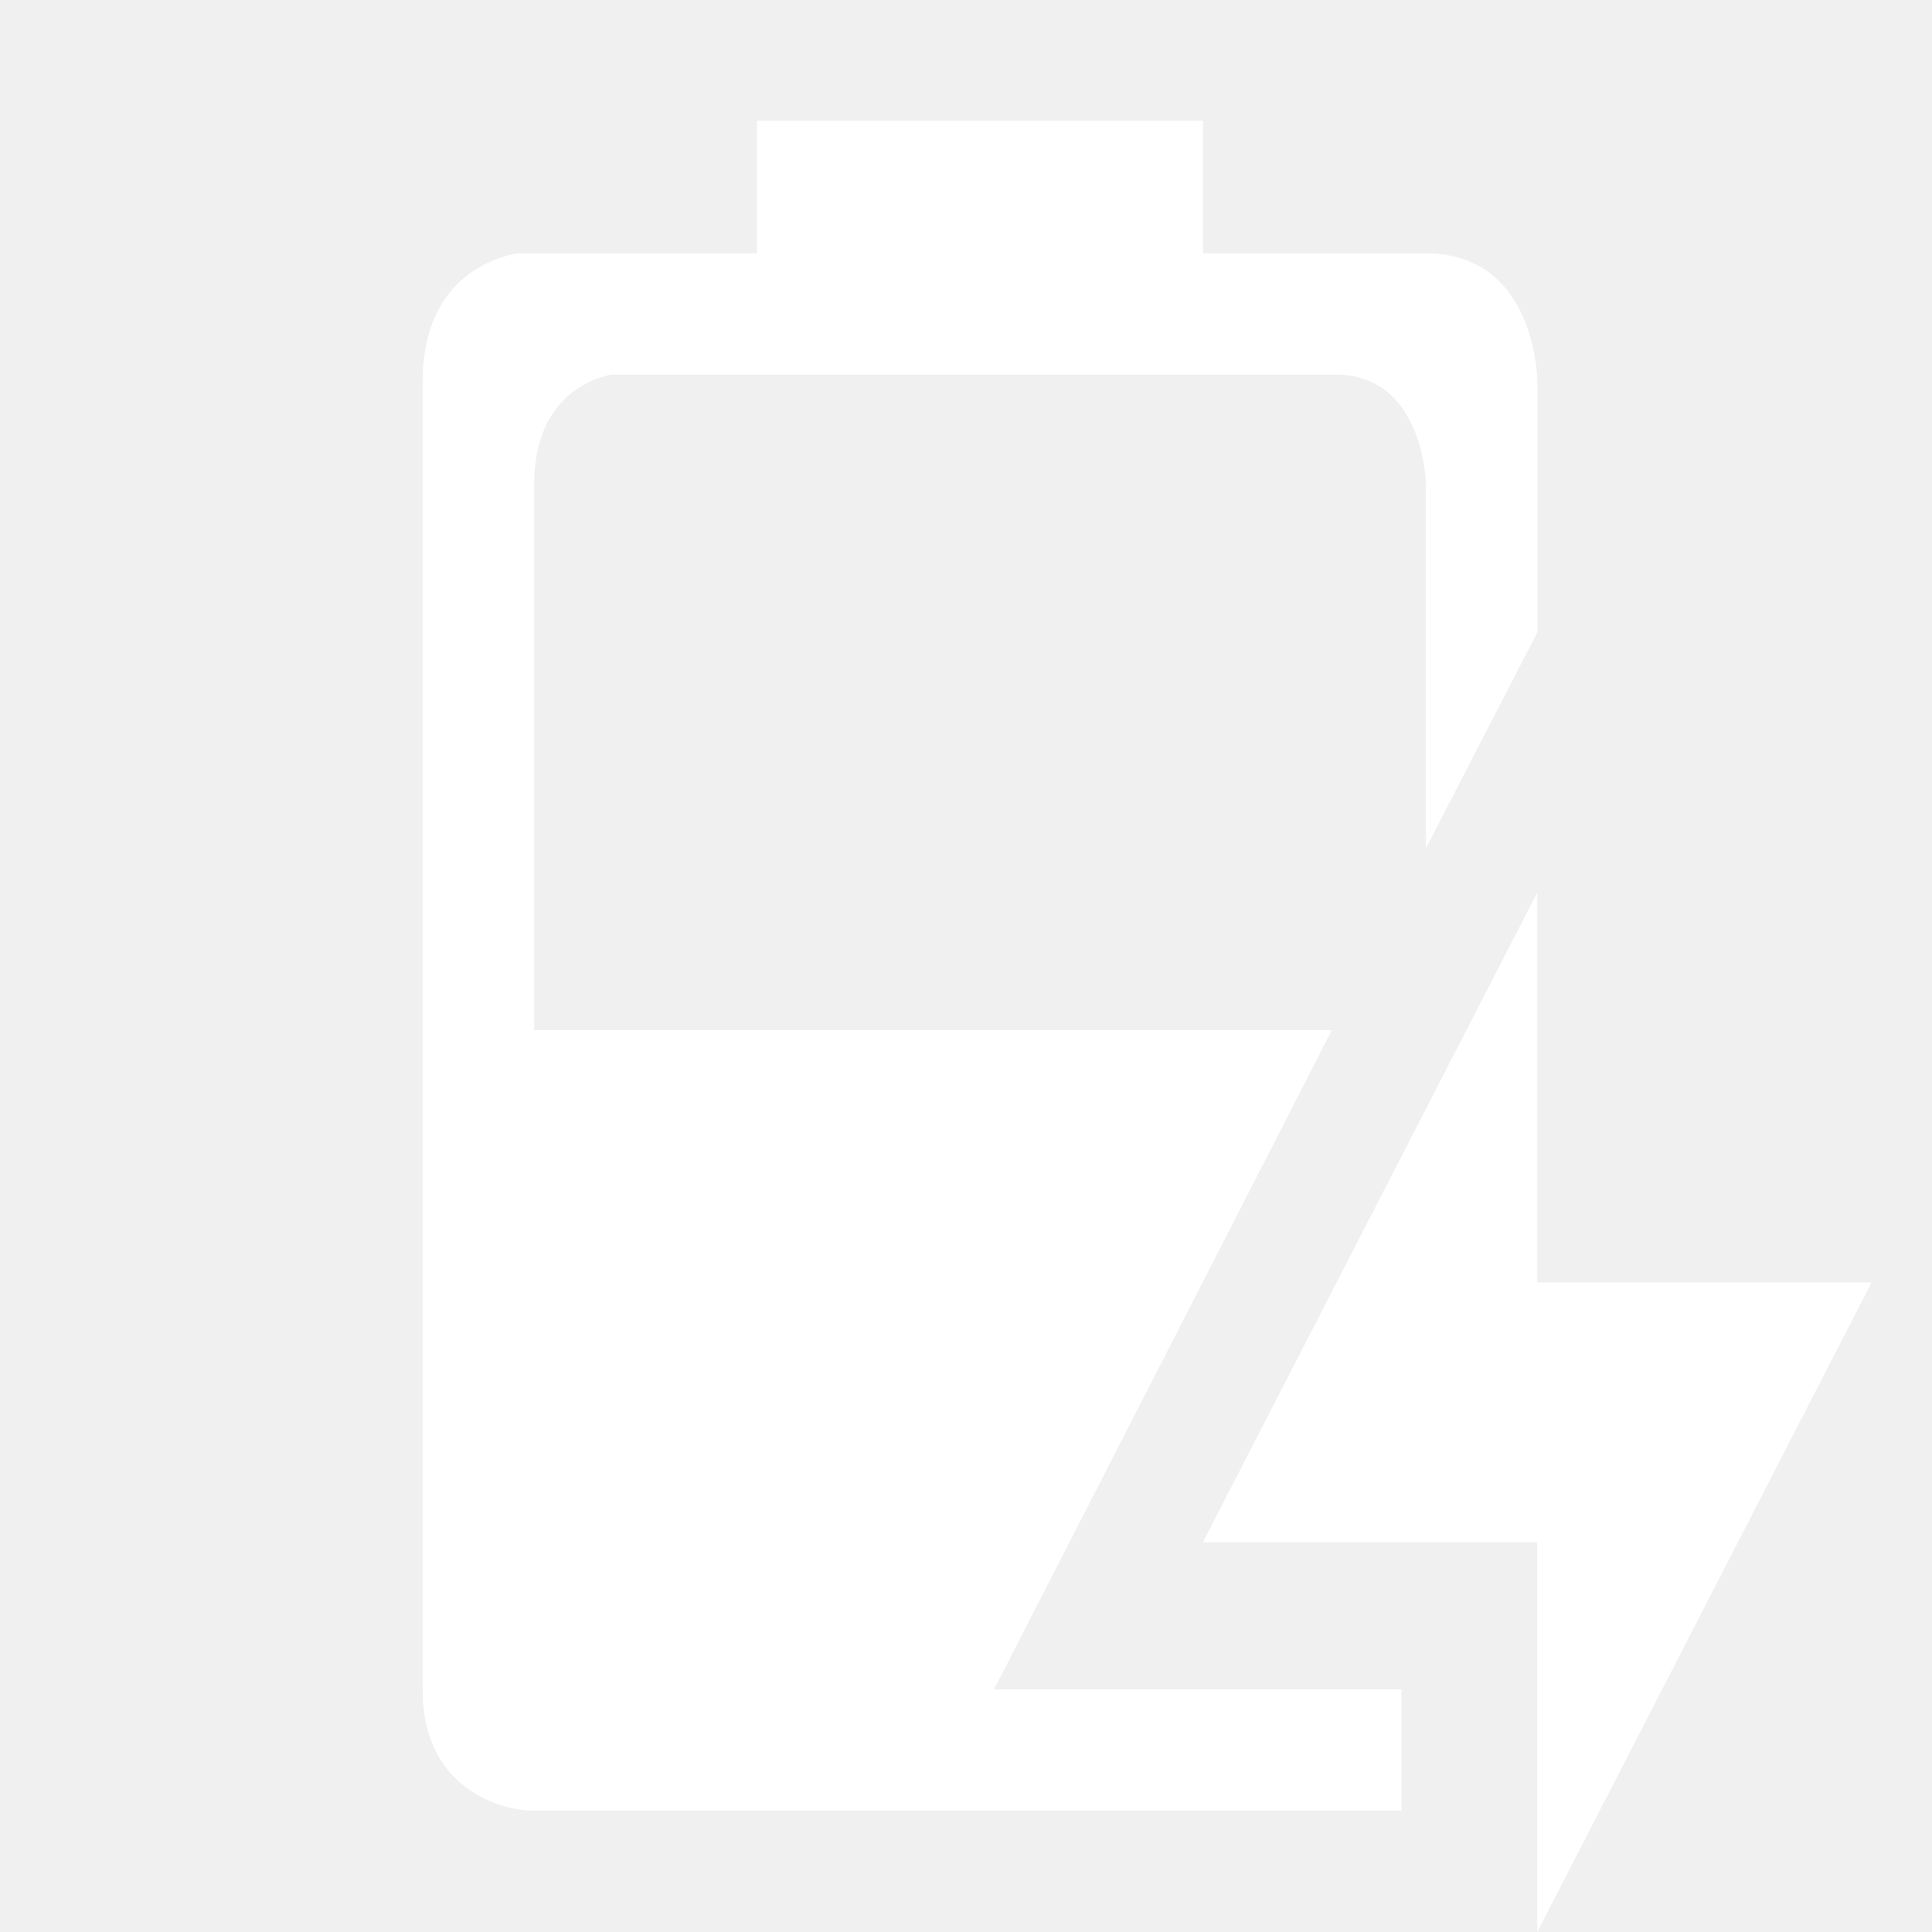
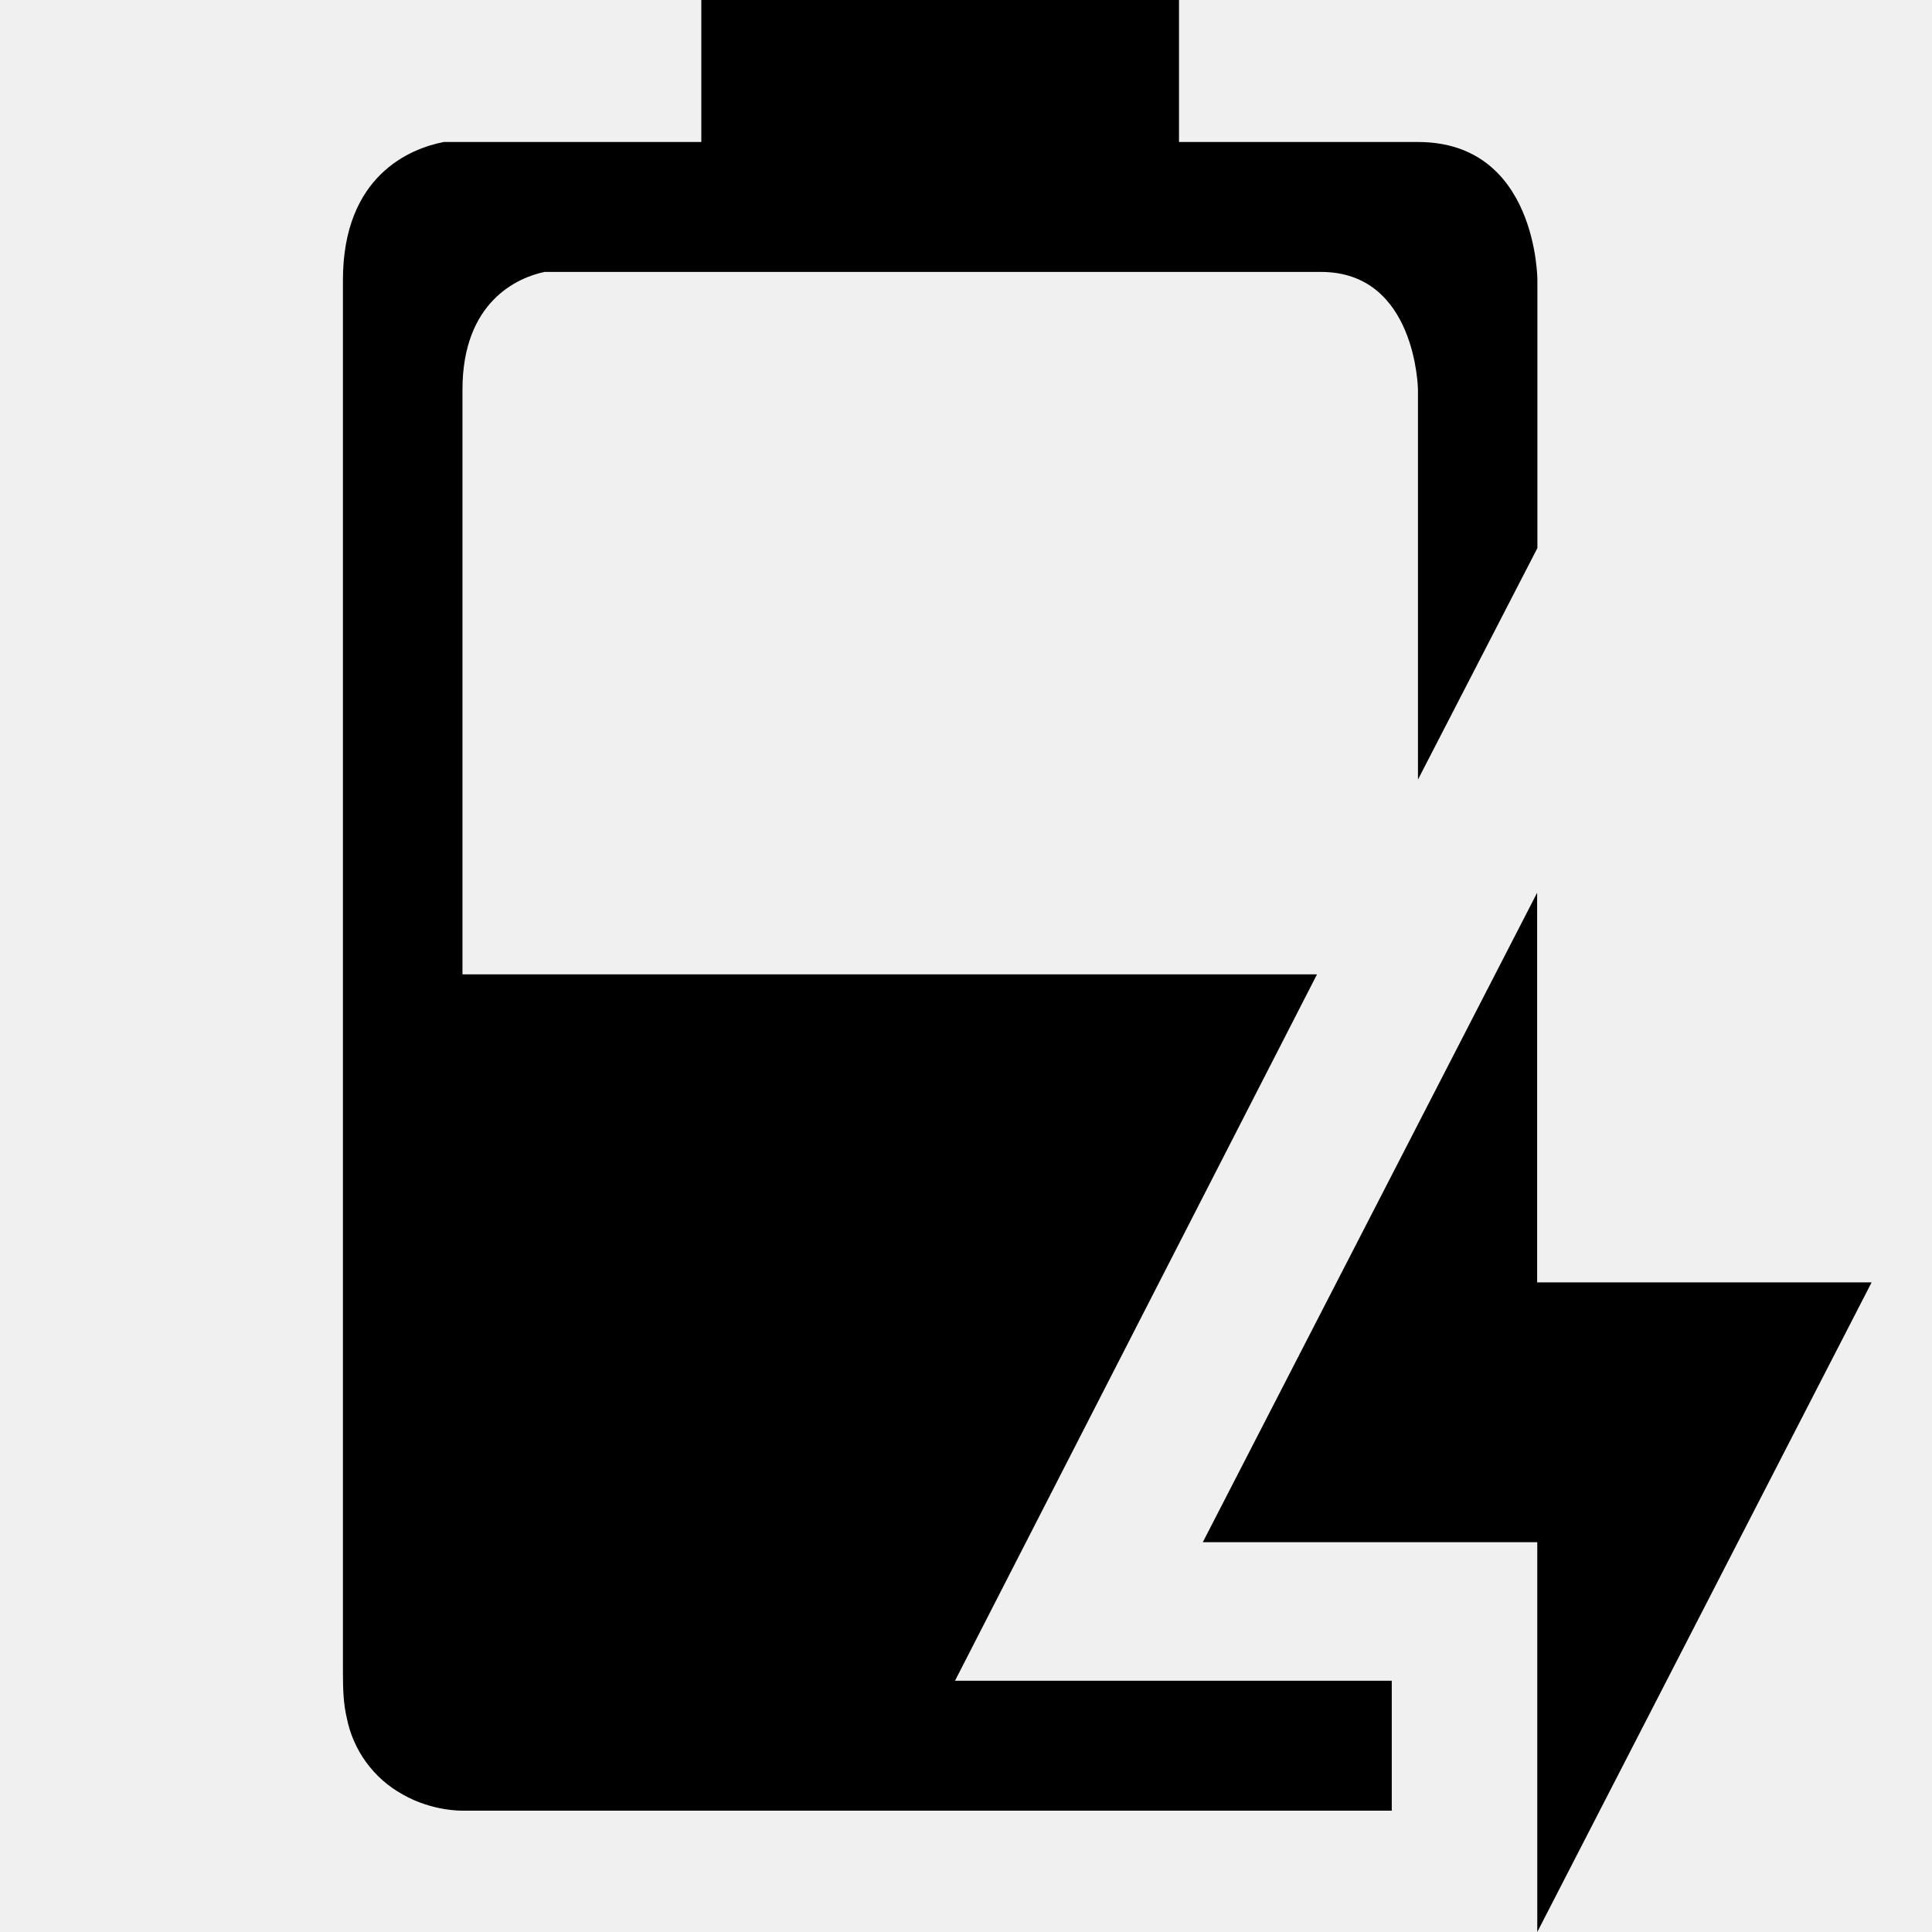
- <svg xmlns="http://www.w3.org/2000/svg" xmlns:ns1="http://www.openswatchbook.org/uri/2009/osb" width="16" version="1.1" style="enable-background:new" id="svg7384" height="16">
-   <defs id="defs7386">
-     <linearGradient ns1:paint="solid" id="linearGradient5606">
-       <stop style="stop-color:#000000;stop-opacity:1;" offset="0" id="stop5608" />
-     </linearGradient>
-     <filter id="filter7554" color-interpolation-filters="sRGB">
-       <feBlend mode="darken" in2="BackgroundImage" id="feBlend7556" />
-     </filter>
-   </defs>
-   <g transform="translate(-441.0002,368.0034)" style="display:inline" id="layer9">
-     <path id="path6102" d="m 447.269,-367.003 0,1.098 -1.99,0 c -0.26,0.051 -0.779,0.26 -0.779,1.067 l 0,5.366 0,5.397 c 0,0.134 0.004,0.242 0.029,0.345 0.072,0.324 0.255,0.494 0.433,0.596 0.231,0.132 0.462,0.126 0.462,0.126 l 7.183,0 0,-1.004 -3.375,0 2.798,-5.46 -6.606,0 0,-4.519 c 0,-0.681 0.427,-0.867 0.635,-0.91 1.959,0 4.01,-2e-5 6,0 0.738,0 0.75,0.91 0.75,0.91 l 0,3.013 0.923,-1.789 0,-2.071 c 0,0 0,-1.067 -0.923,-1.067 l -1.846,0 0,-1.098 -3.692,0 z" style="display:inline;fill:#ffffff;fill-opacity:1;stroke:none;enable-background:new" />
-     <path style="display:inline;fill:#ffffff;fill-opacity:1;stroke:none;enable-background:new" id="path6156-2" d="m 453.731,-360.611 0,3.228 2.769,0 -2.769,5.38 0,-3.228 -2.769,0 z" />
-   </g>
-   <g transform="translate(-441.0002,368.0034)" style="display:inline;filter:url(#filter7554)" id="layer10" />
-   <g transform="translate(-200,-248.9966)" style="display:inline" id="layer1" />
-   <g transform="translate(-441.0002,368.0034)" style="display:inline" id="layer14" />
-   <g transform="translate(-441.0002,368.0034)" style="display:inline" id="layer15" />
-   <g transform="translate(-441.0002,368.0034)" style="display:inline" id="g71291" />
-   <g transform="translate(-200,-98.99664)" style="display:inline" id="layer2" />
-   <g transform="translate(-200,-98.99664)" style="display:inline" id="g6058" />
-   <g transform="translate(-441.0002,368.0034)" style="display:inline" id="layer12" />
+ <svg xmlns="http://www.w3.org/2000/svg" width="16" height="16">
+   <path d="M5.808 0v1.176H3.675c-.279.054-.835.279-.835 1.144v11.533c0 .143.005.26.031.37a.93.93 0 0 0 .464.638c.247.141.494.134.494.134h7.697v-1.076H7.909l2.998-5.85H3.83V3.227c0-.73.458-.929.68-.975h6.43c.79 0 .803.975.803.975v3.229l.989-1.917v-2.22s0-1.143-.989-1.143H9.764V0Z" />
+   <path d="M12.73 7.393v3.227h2.77L12.731 16v-3.228h-2.77z" />
</svg>
